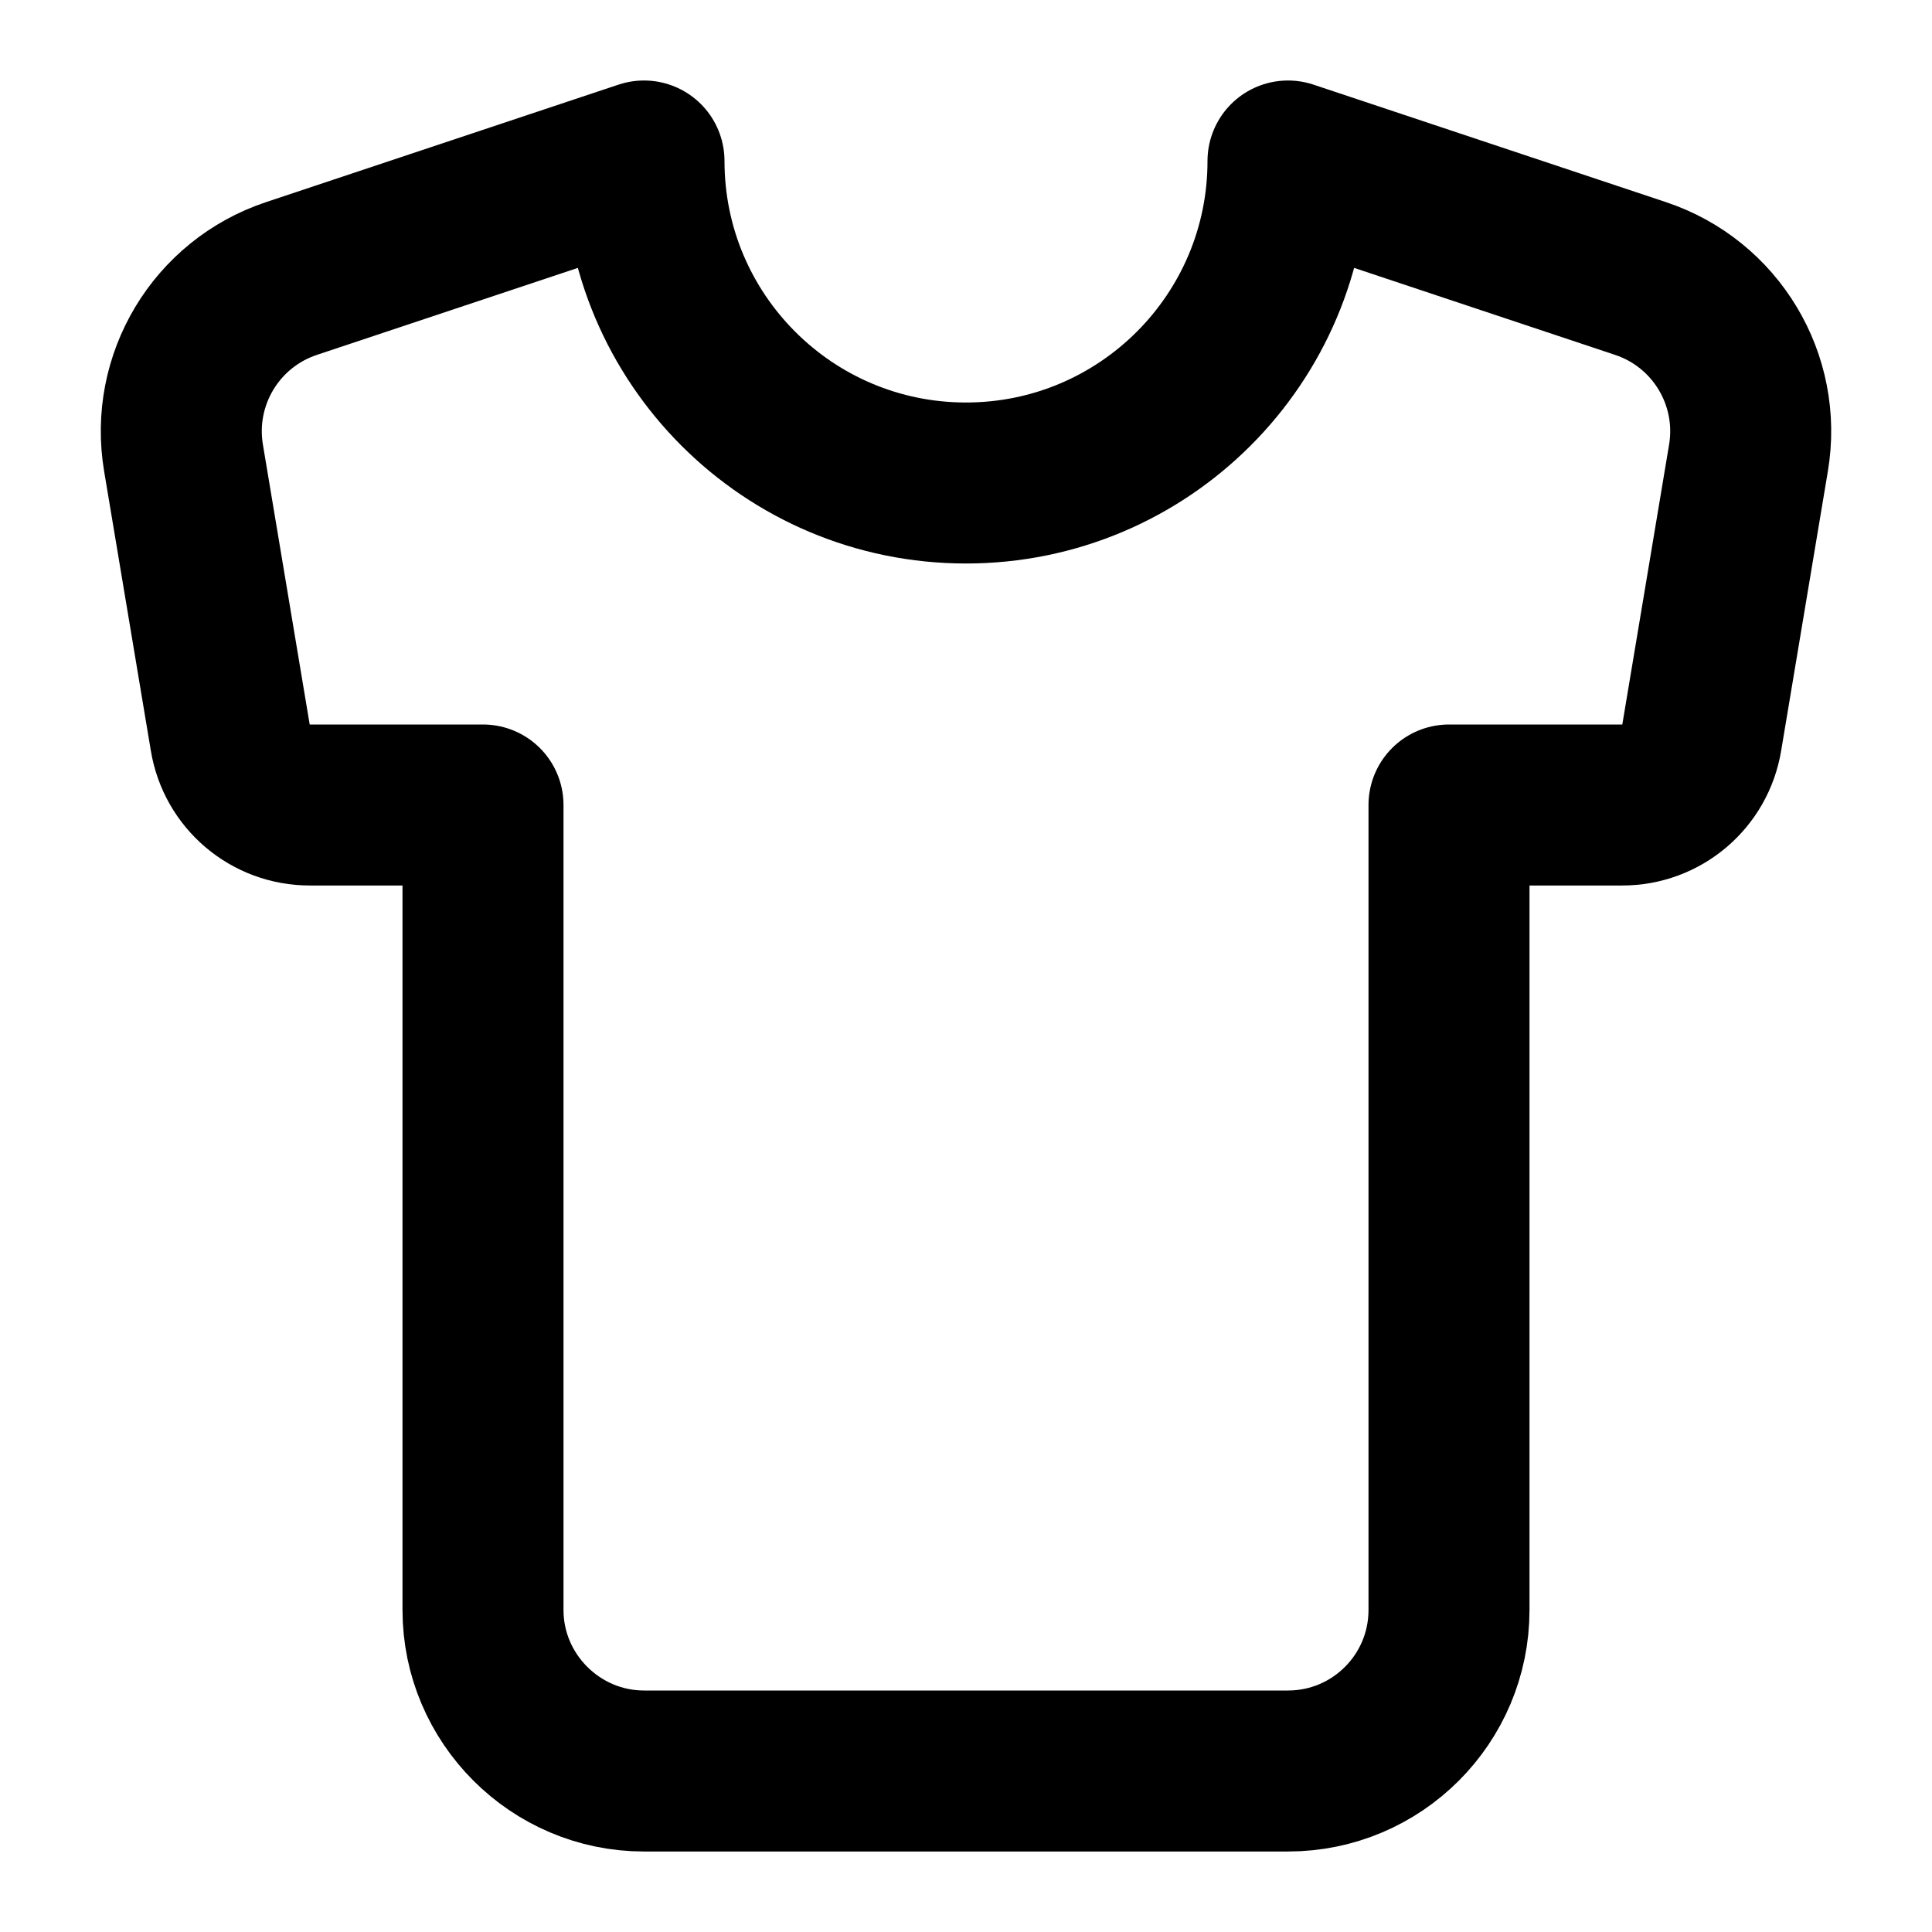
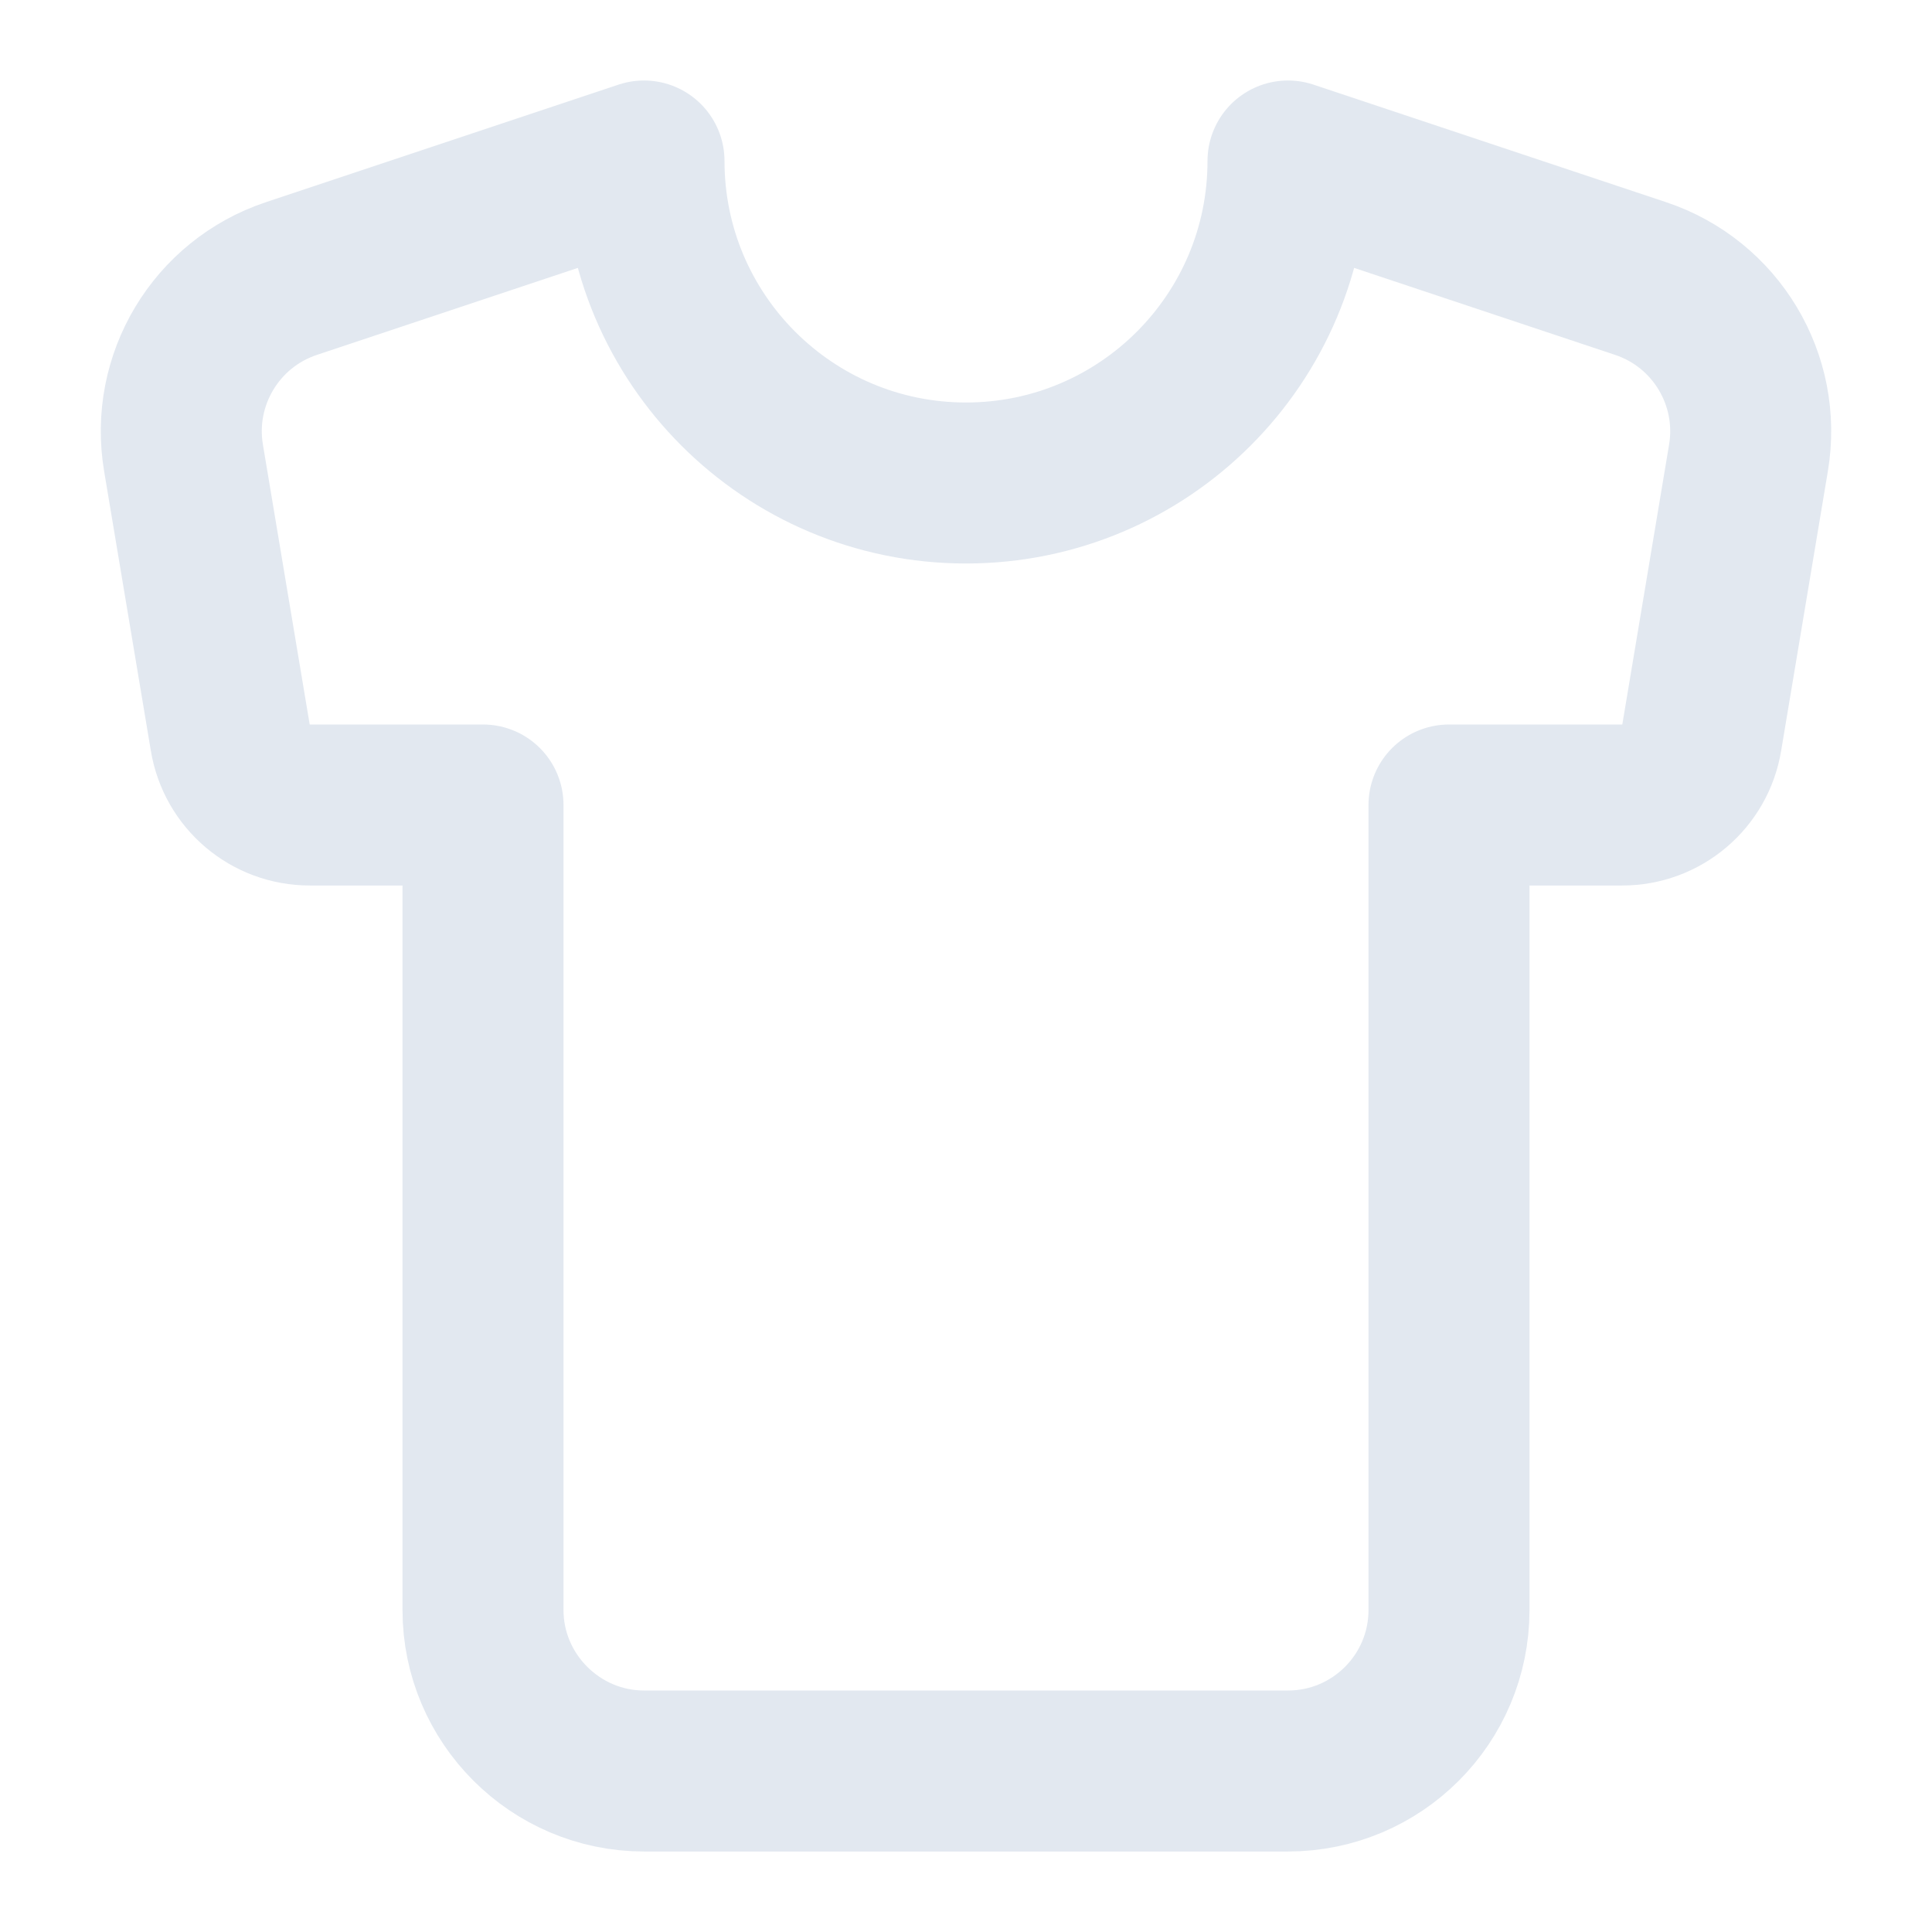
- <svg xmlns="http://www.w3.org/2000/svg" viewBox="0 0 24 24" fill="none" stroke="currentColor" stroke-width="2" stroke-linecap="round" stroke-linejoin="round">
+ <svg xmlns="http://www.w3.org/2000/svg" viewBox="0 0 24 24" fill="none" stroke="#e2e8f0" stroke-width="2" stroke-linecap="round" stroke-linejoin="round">
  <path d="M20.38 3.46L16 2a4 4 0 0 1-8 0L3.62 3.46a2 2 0 0 0-1.34 2.23l.58 3.47a1 1 0 0 0 .99.84H6v10c0 1.1.9 2 2 2h8a2 2 0 0 0 2-2V10h2.15a1 1 0 0 0 .99-.84l.58-3.47a2 2 0 0 0-1.34-2.23z" />
</svg>
